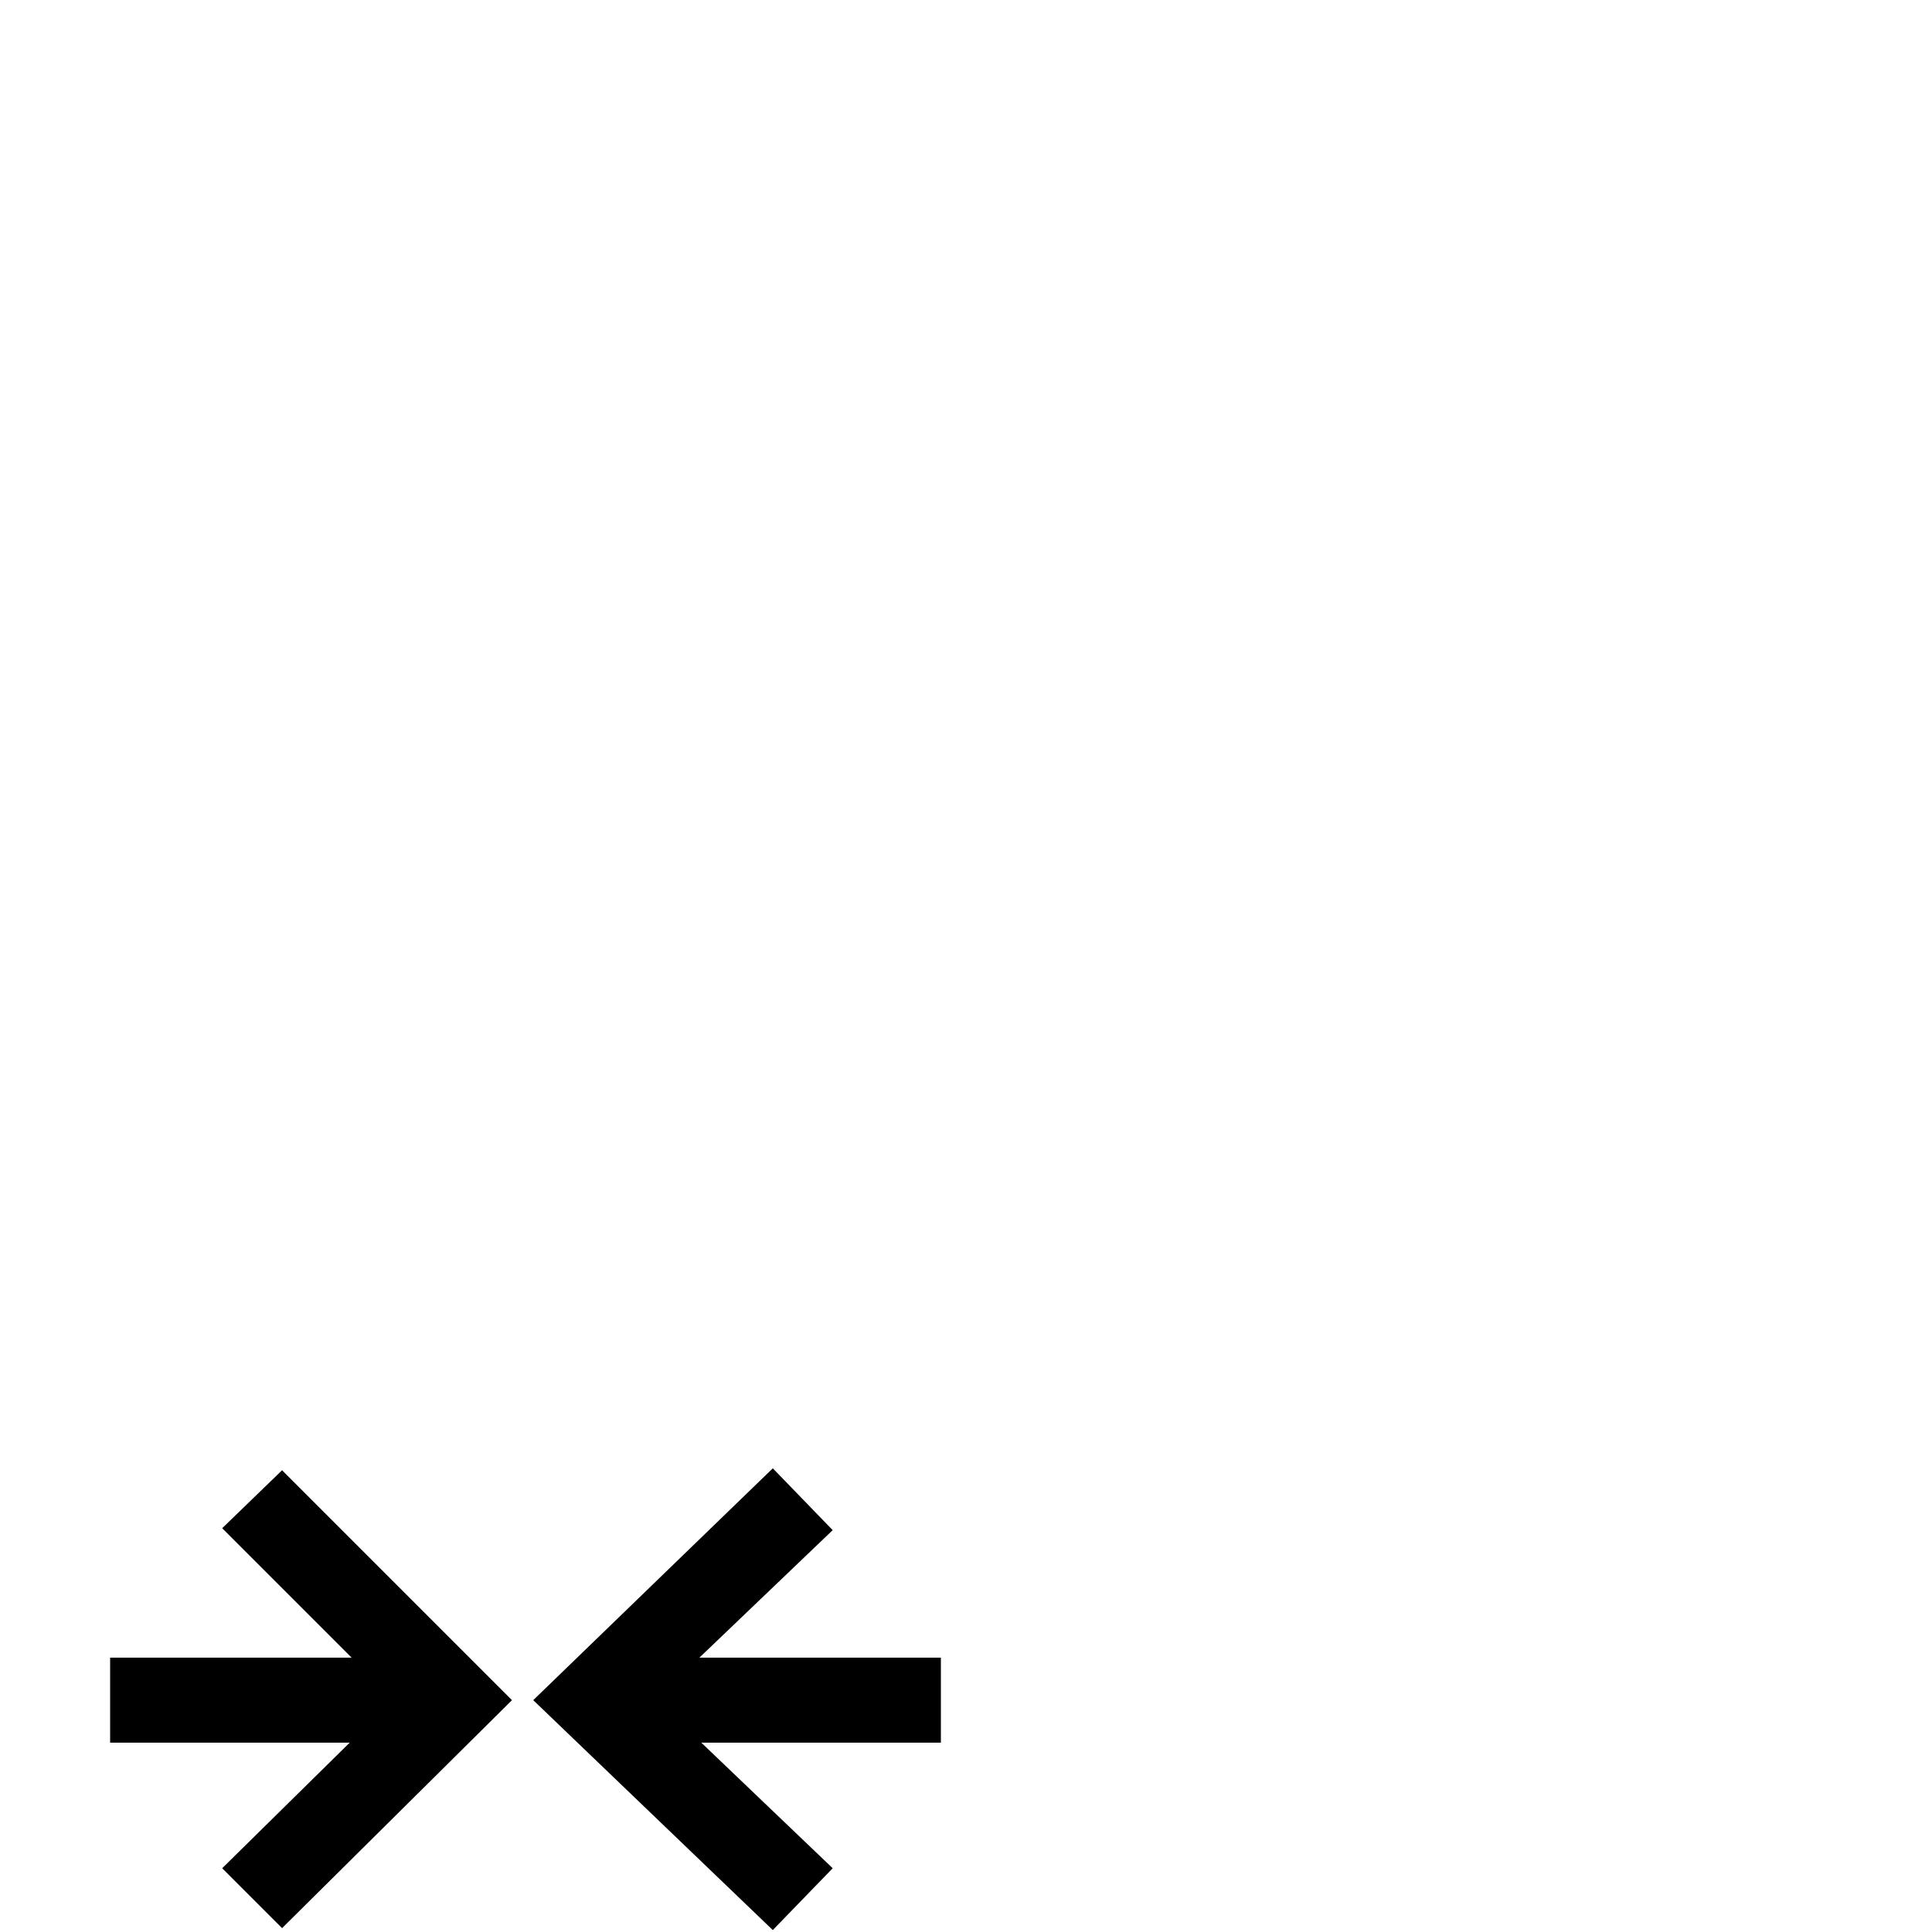
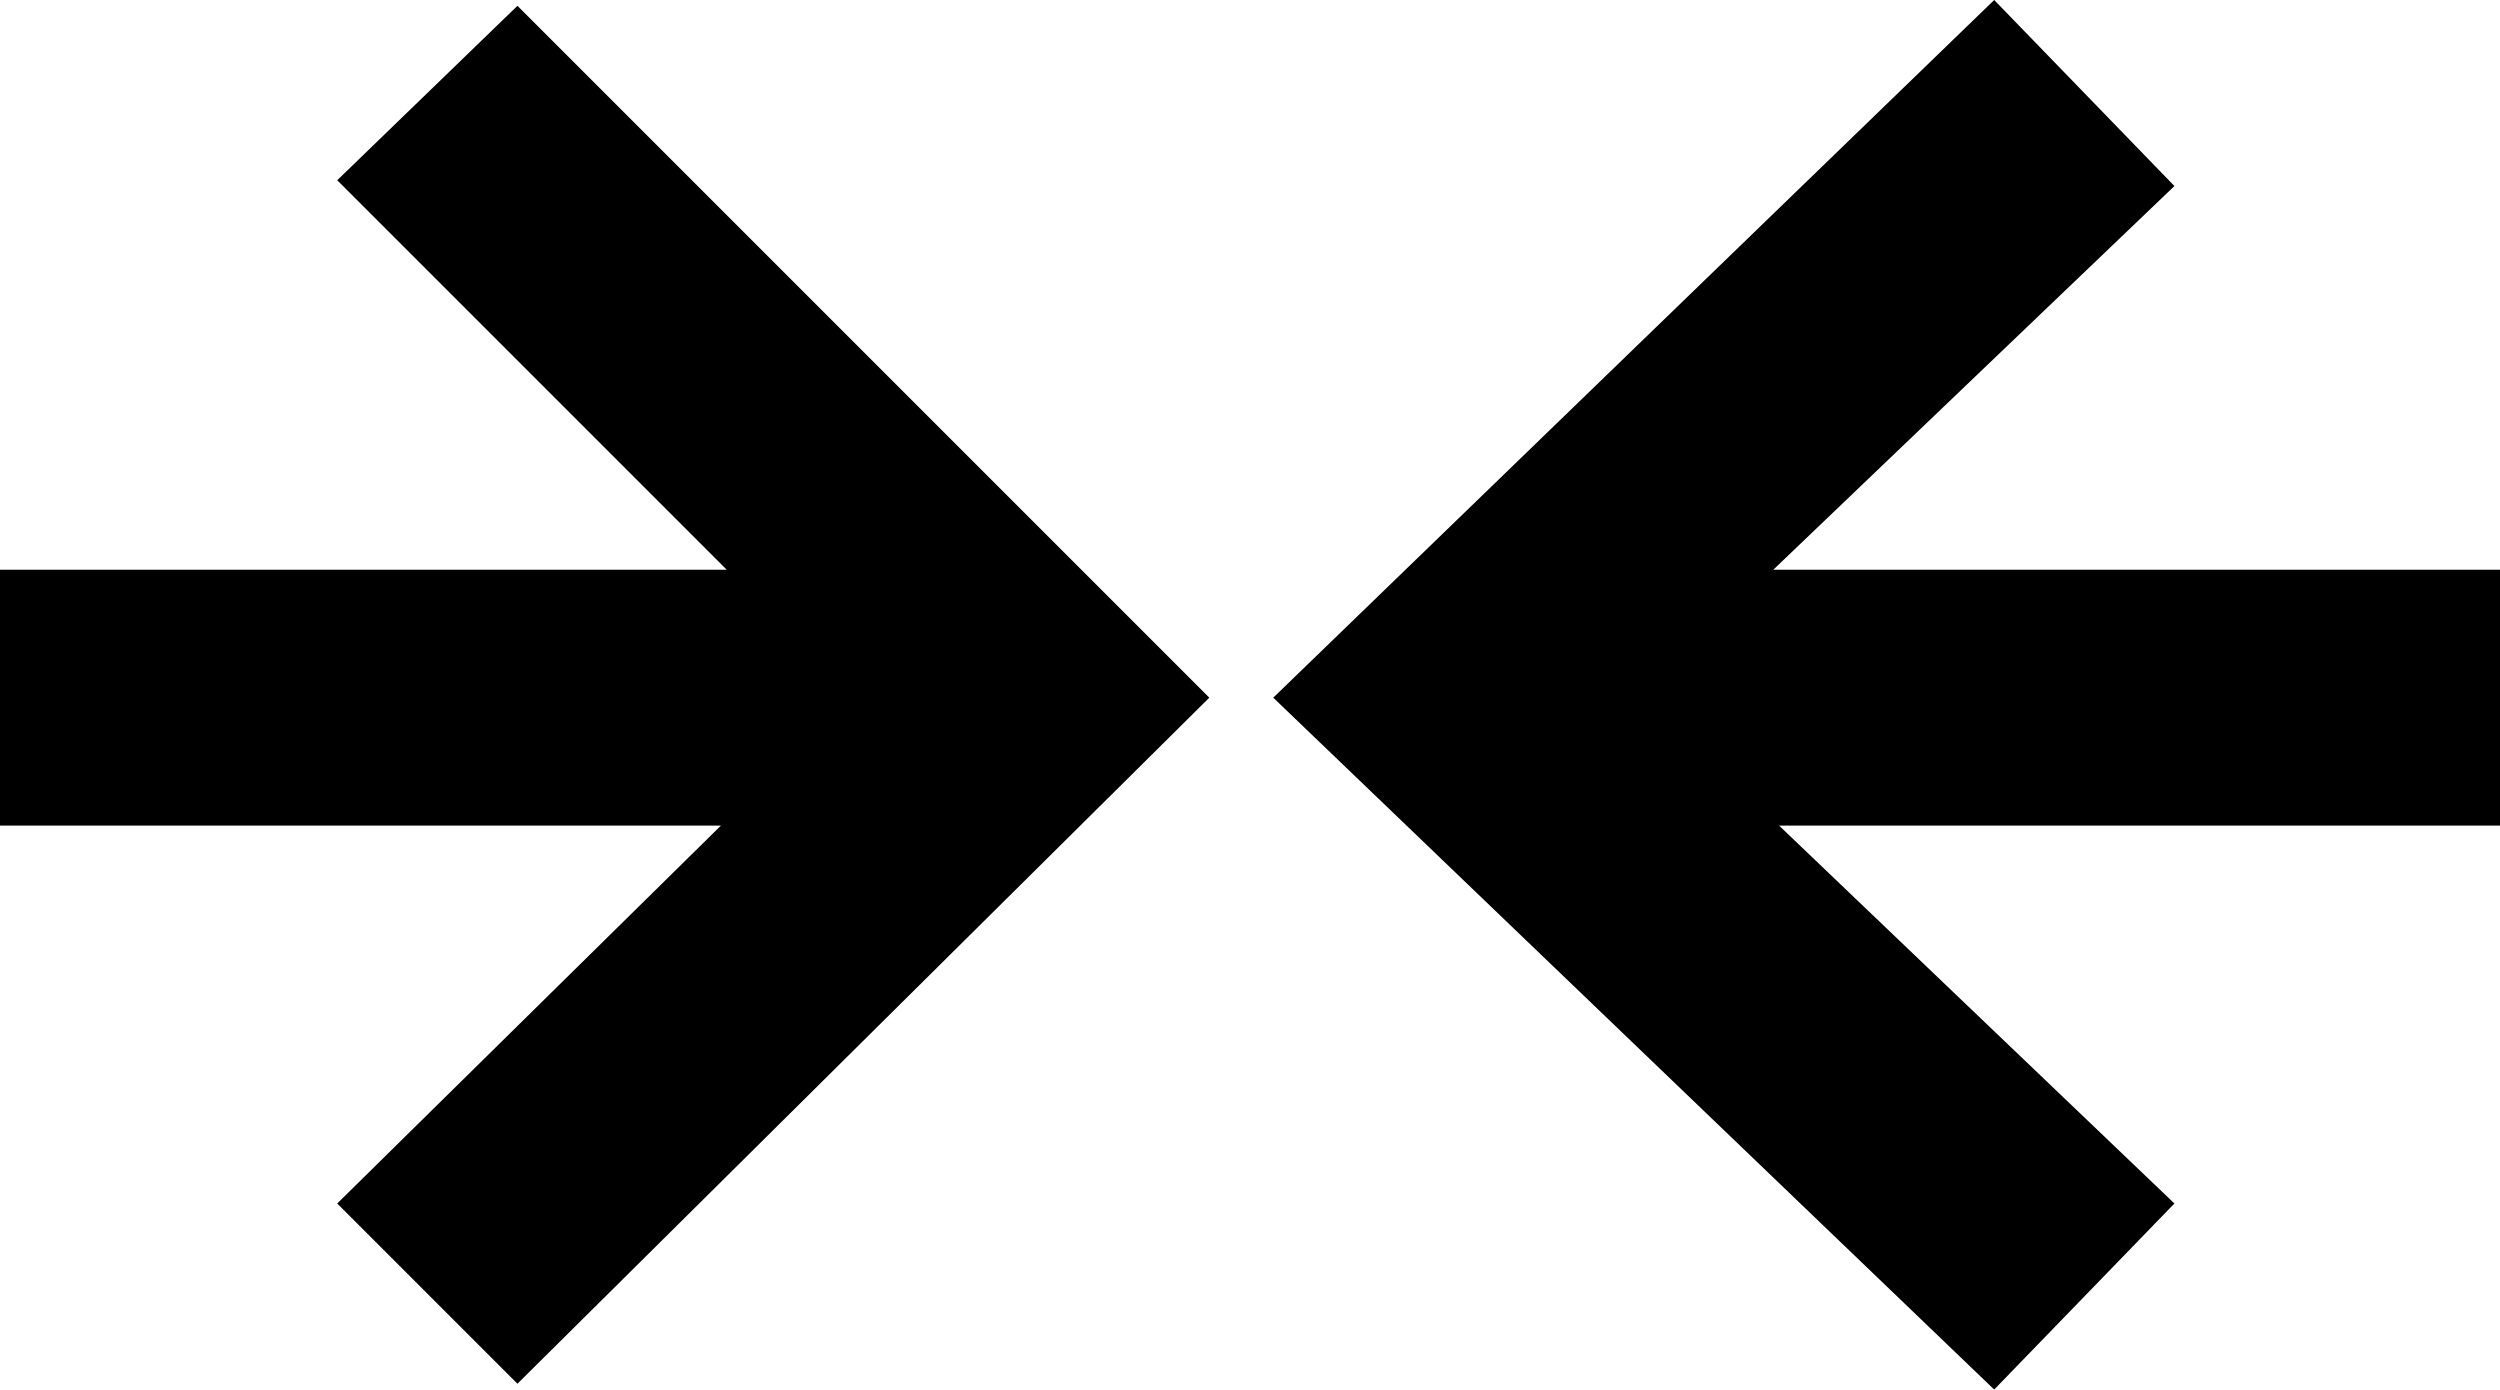
- <svg xmlns="http://www.w3.org/2000/svg" version="1.1" width="100" height="100" viewBox="0 -200 1000 1000" id="svg3061">
+ <svg xmlns="http://www.w3.org/2000/svg" version="1.1" width="43" height="23.9" viewBox="0 -200 430 239" id="svg3061">
  <defs id="defs3069" />
-   <g transform="matrix(1,0,0,-1,0,800)" id="g3063">
+   <g transform="matrix(1,0,0,-1,-57,40)" id="g3063">
    <path d="m 182,142 -67,67 31,30 L 265,120 146,2 115,33 181,98 H 57 v 44 h 125 z m 180,0 H 487 V 98 H 363 L 431,33 400,1 276,120 400,240 431,208 z" id="path3065" style="fill:currentColor" />
  </g>
</svg>
